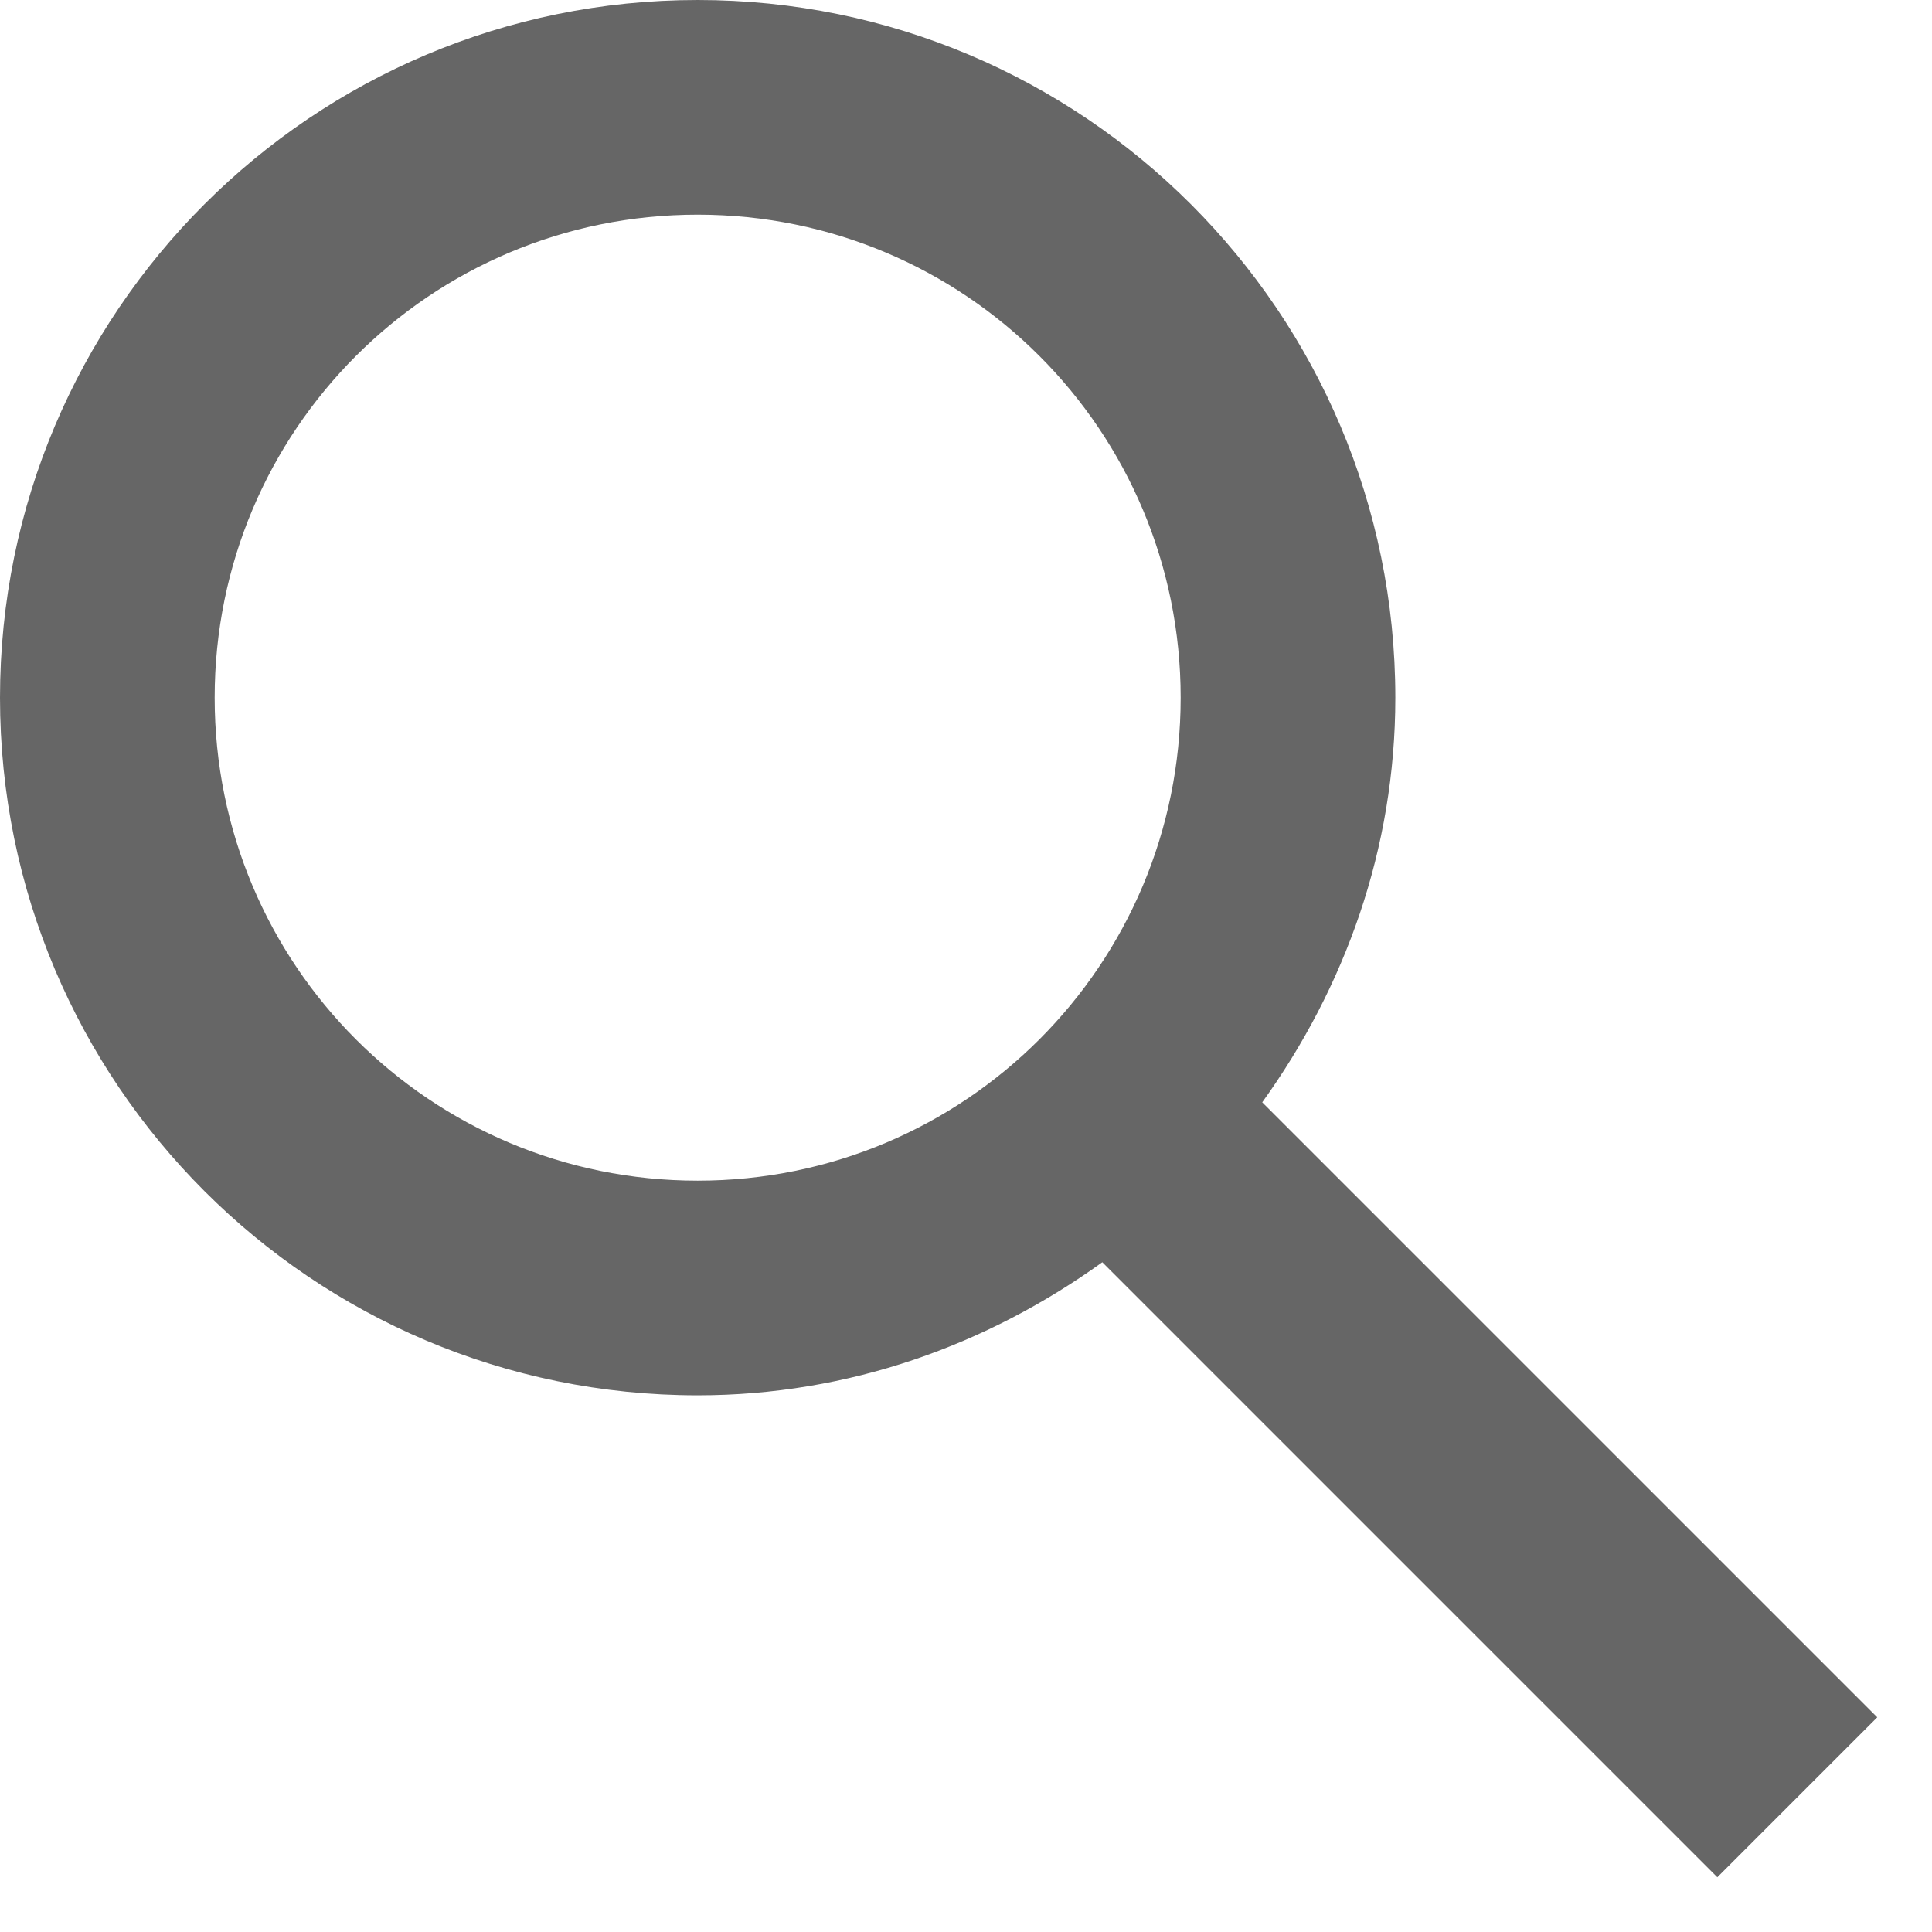
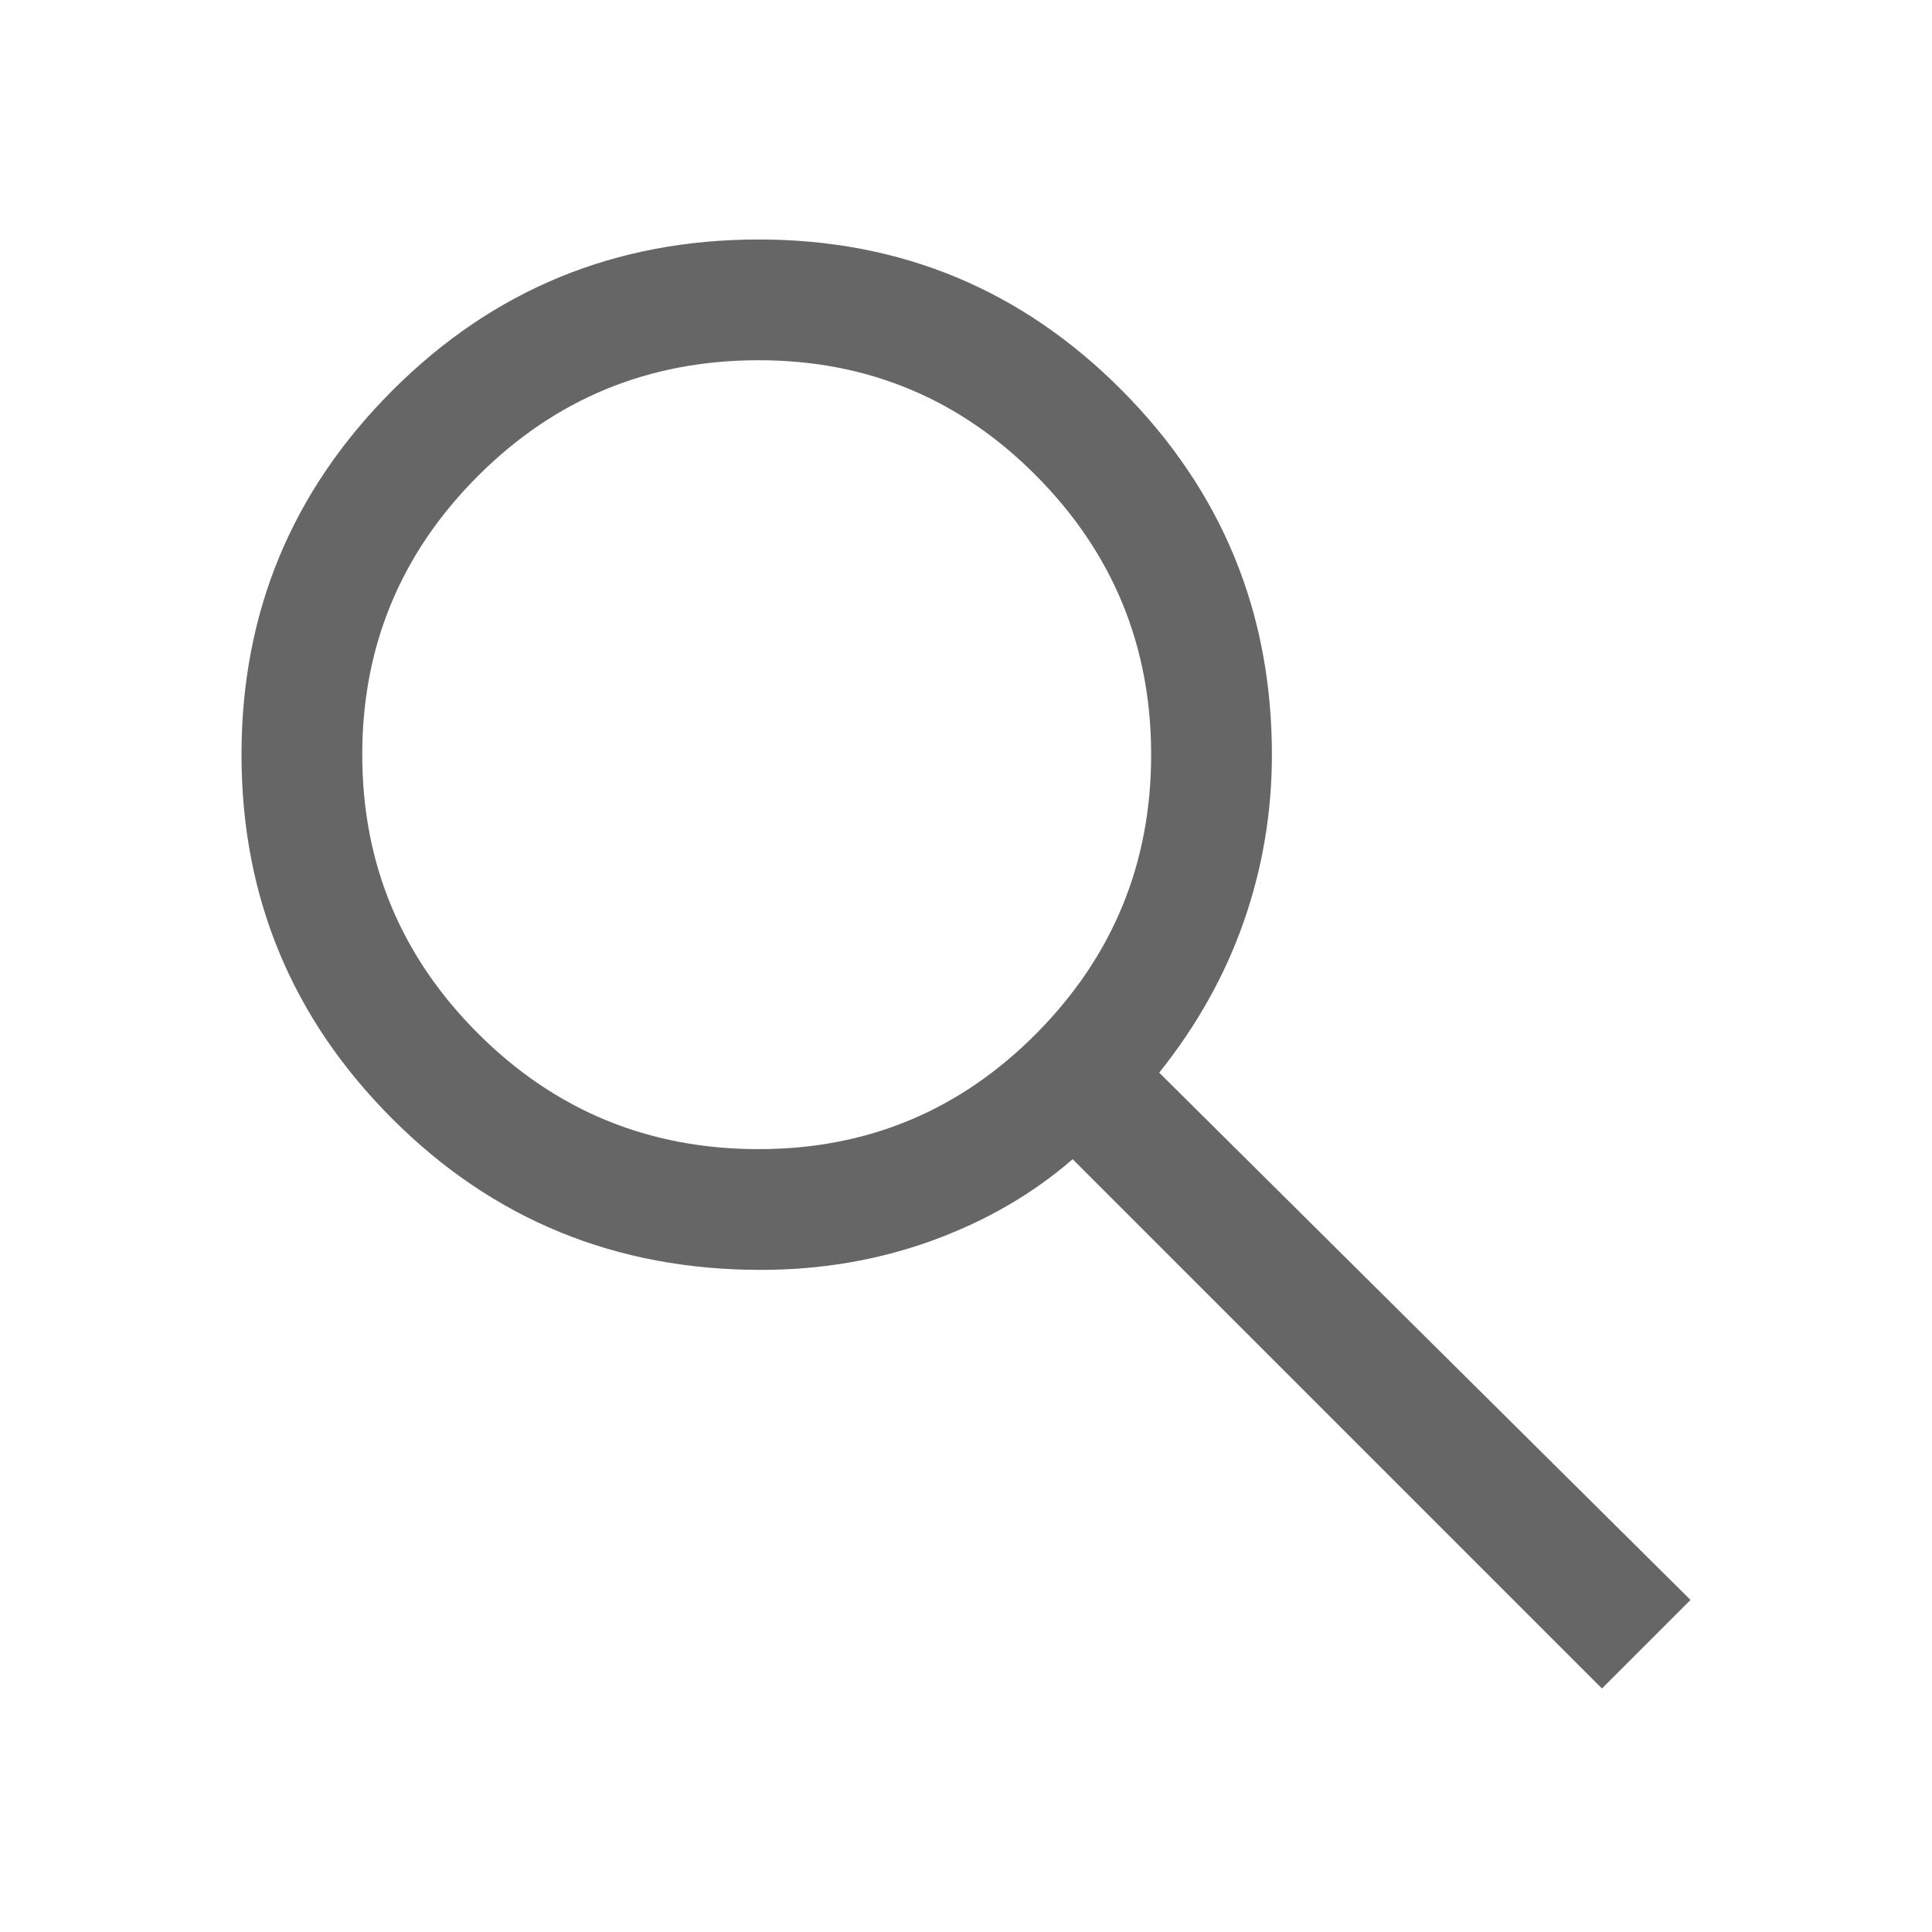
- <svg xmlns="http://www.w3.org/2000/svg" width="18" height="18" viewBox="0 0 18 18" fill="none">
-   <path fill-rule="evenodd" clip-rule="evenodd" d="M11.76 10.27L17.49 16L16 17.49L10.27 11.76C9.2 12.53 7.91 13 6.5 13C2.91 13 0 10.09 0 6.5C0 2.91 2.91 0 6.5 0C10.09 0 13 2.91 13 6.5C13 7.91 12.53 9.2 11.76 10.27ZM6.5 2C4.01 2 2 4.01 2 6.5C2 8.99 4.01 11 6.5 11C8.99 11 11 8.99 11 6.5C11 4.01 8.99 2 6.5 2Z" fill="#666" />
+ <svg xmlns="http://www.w3.org/2000/svg" height="48" width="48">
+   <path d="M39.8 41.95 26.65 28.8q-1.5 1.3-3.5 2.025-2 .725-4.25.725-5.4 0-9.15-3.75T6 18.75q0-5.3 3.75-9.05 3.75-3.75 9.1-3.75 5.3 0 9.025 3.75 3.725 3.75 3.725 9.05 0 2.15-.7 4.15-.7 2-2.1 3.75L42 39.75Zm-20.95-13.4q4.05 0 6.9-2.875Q28.6 22.8 28.6 18.75t-2.85-6.925Q22.9 8.95 18.85 8.95q-4.1 0-6.975 2.875T9 18.75q0 4.05 2.875 6.925t6.975 2.875Z" fill="#666" />
</svg>
